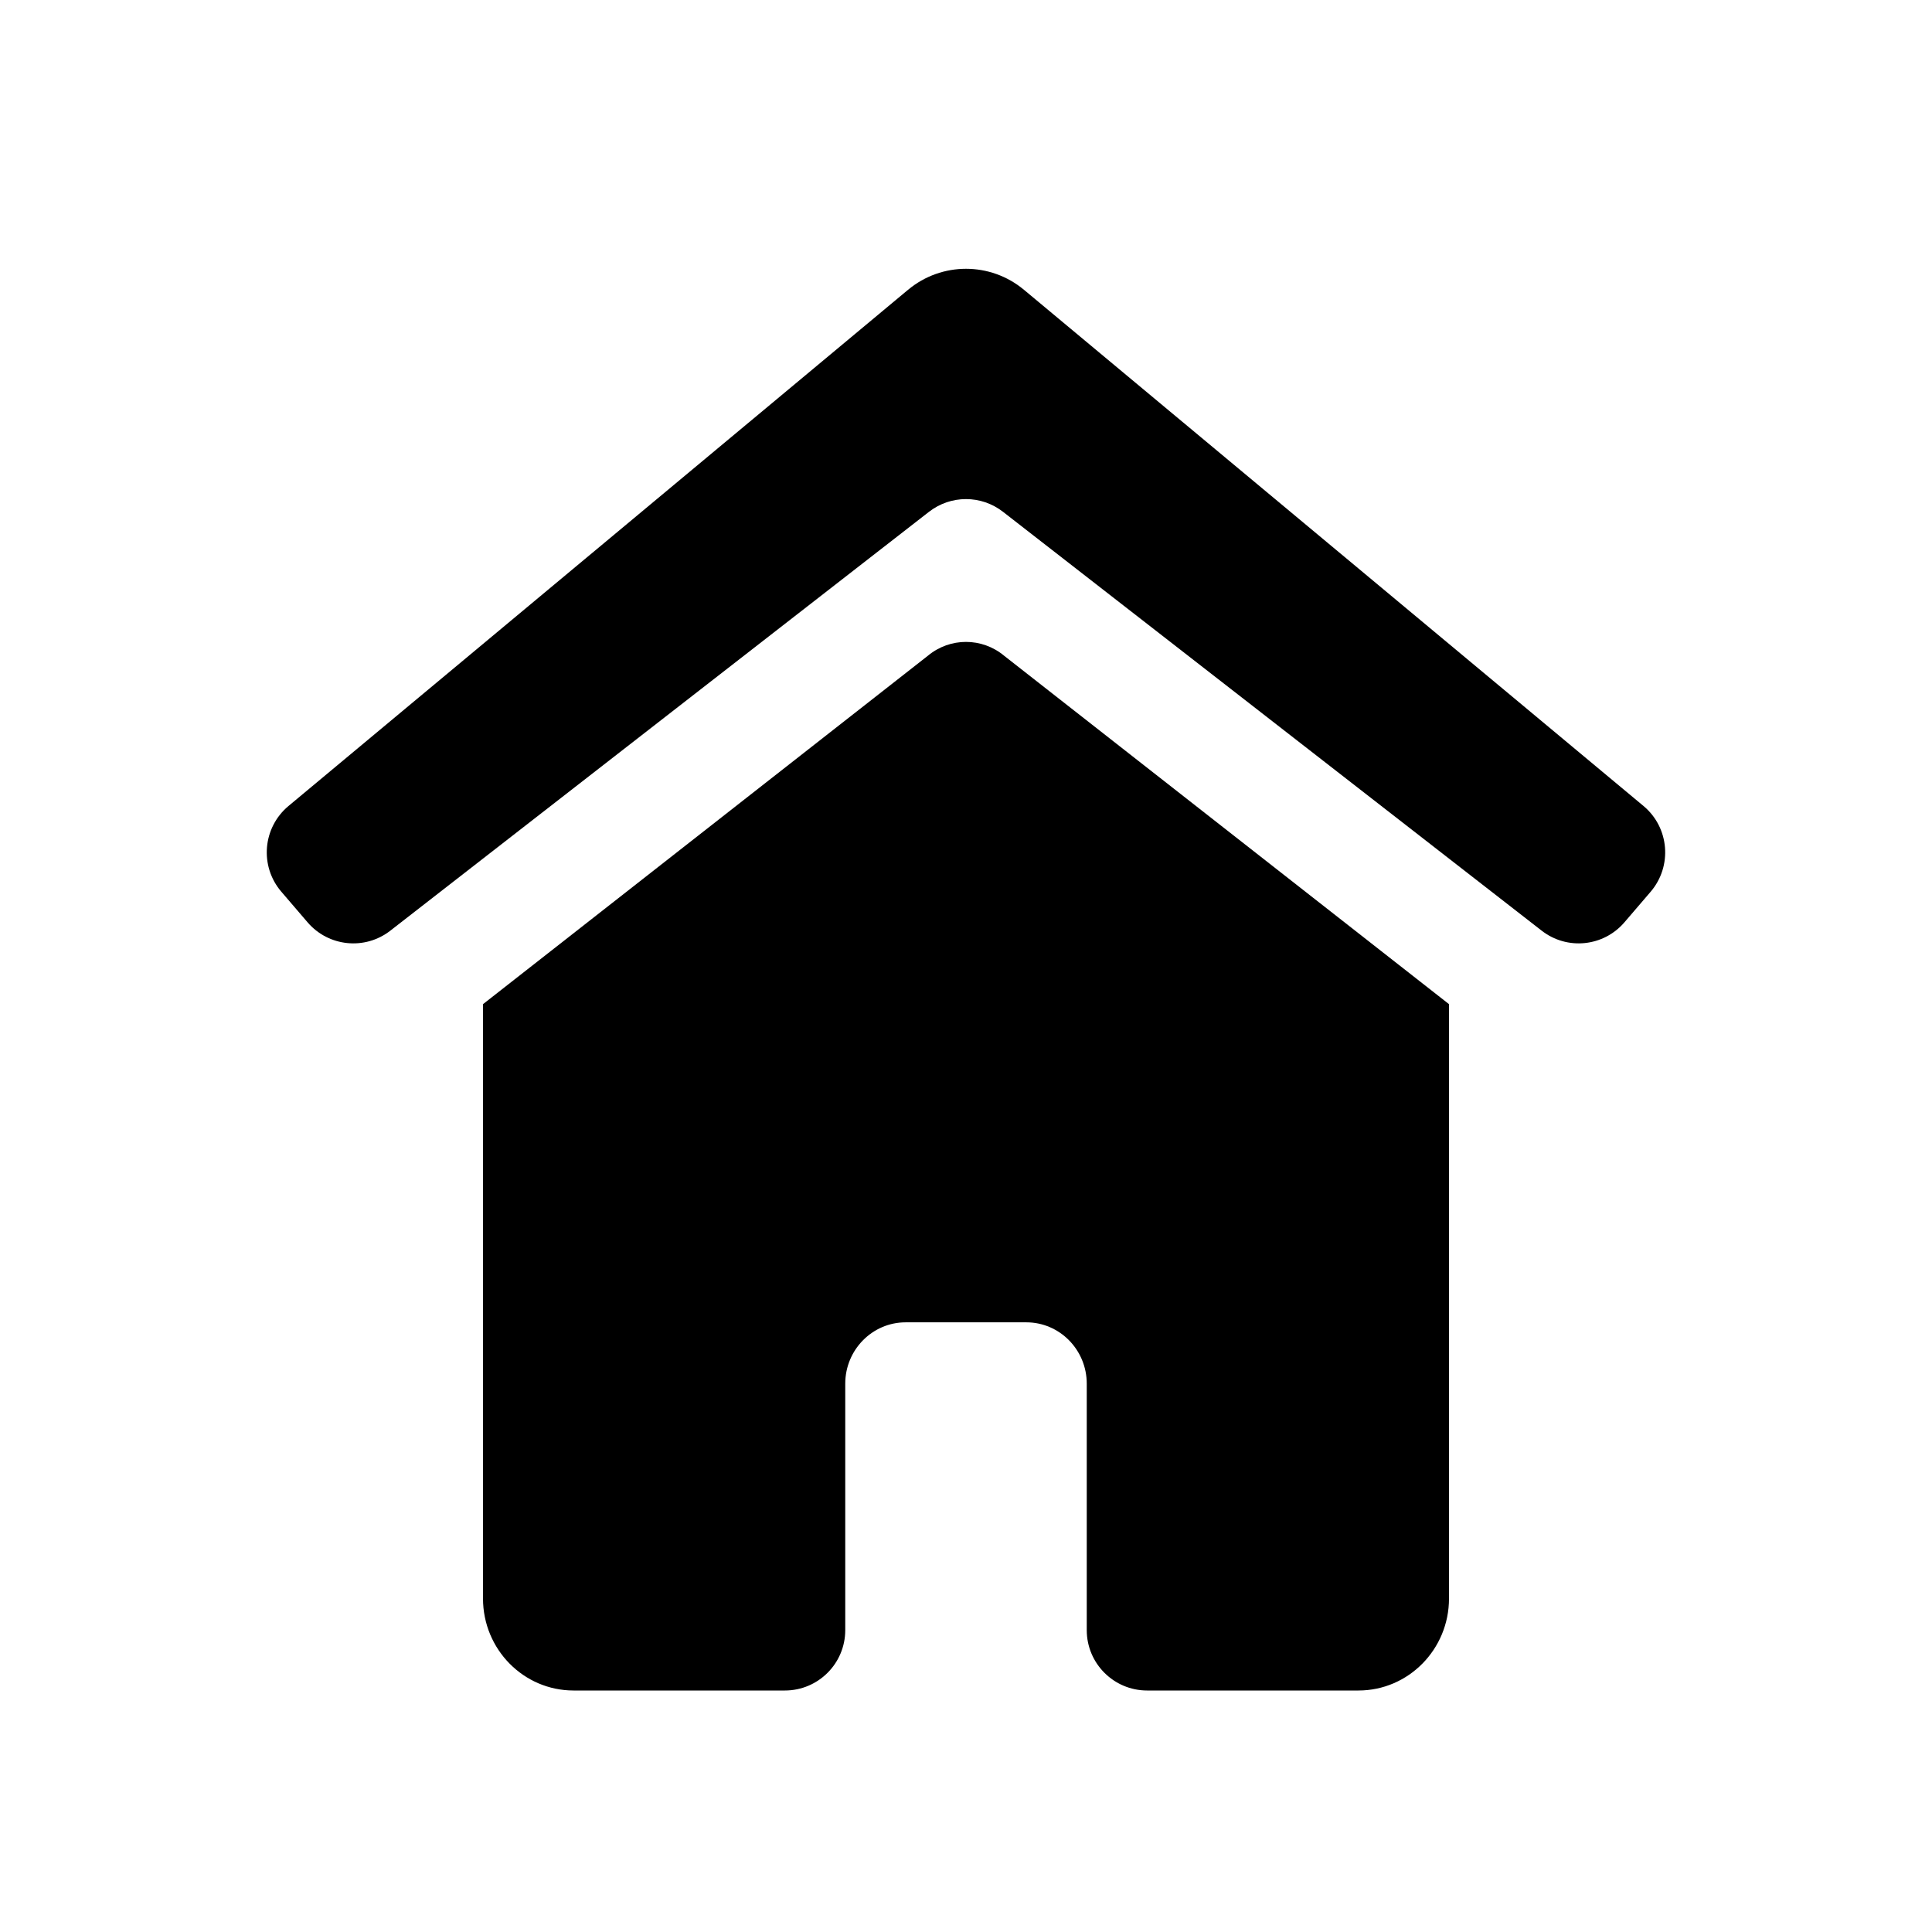
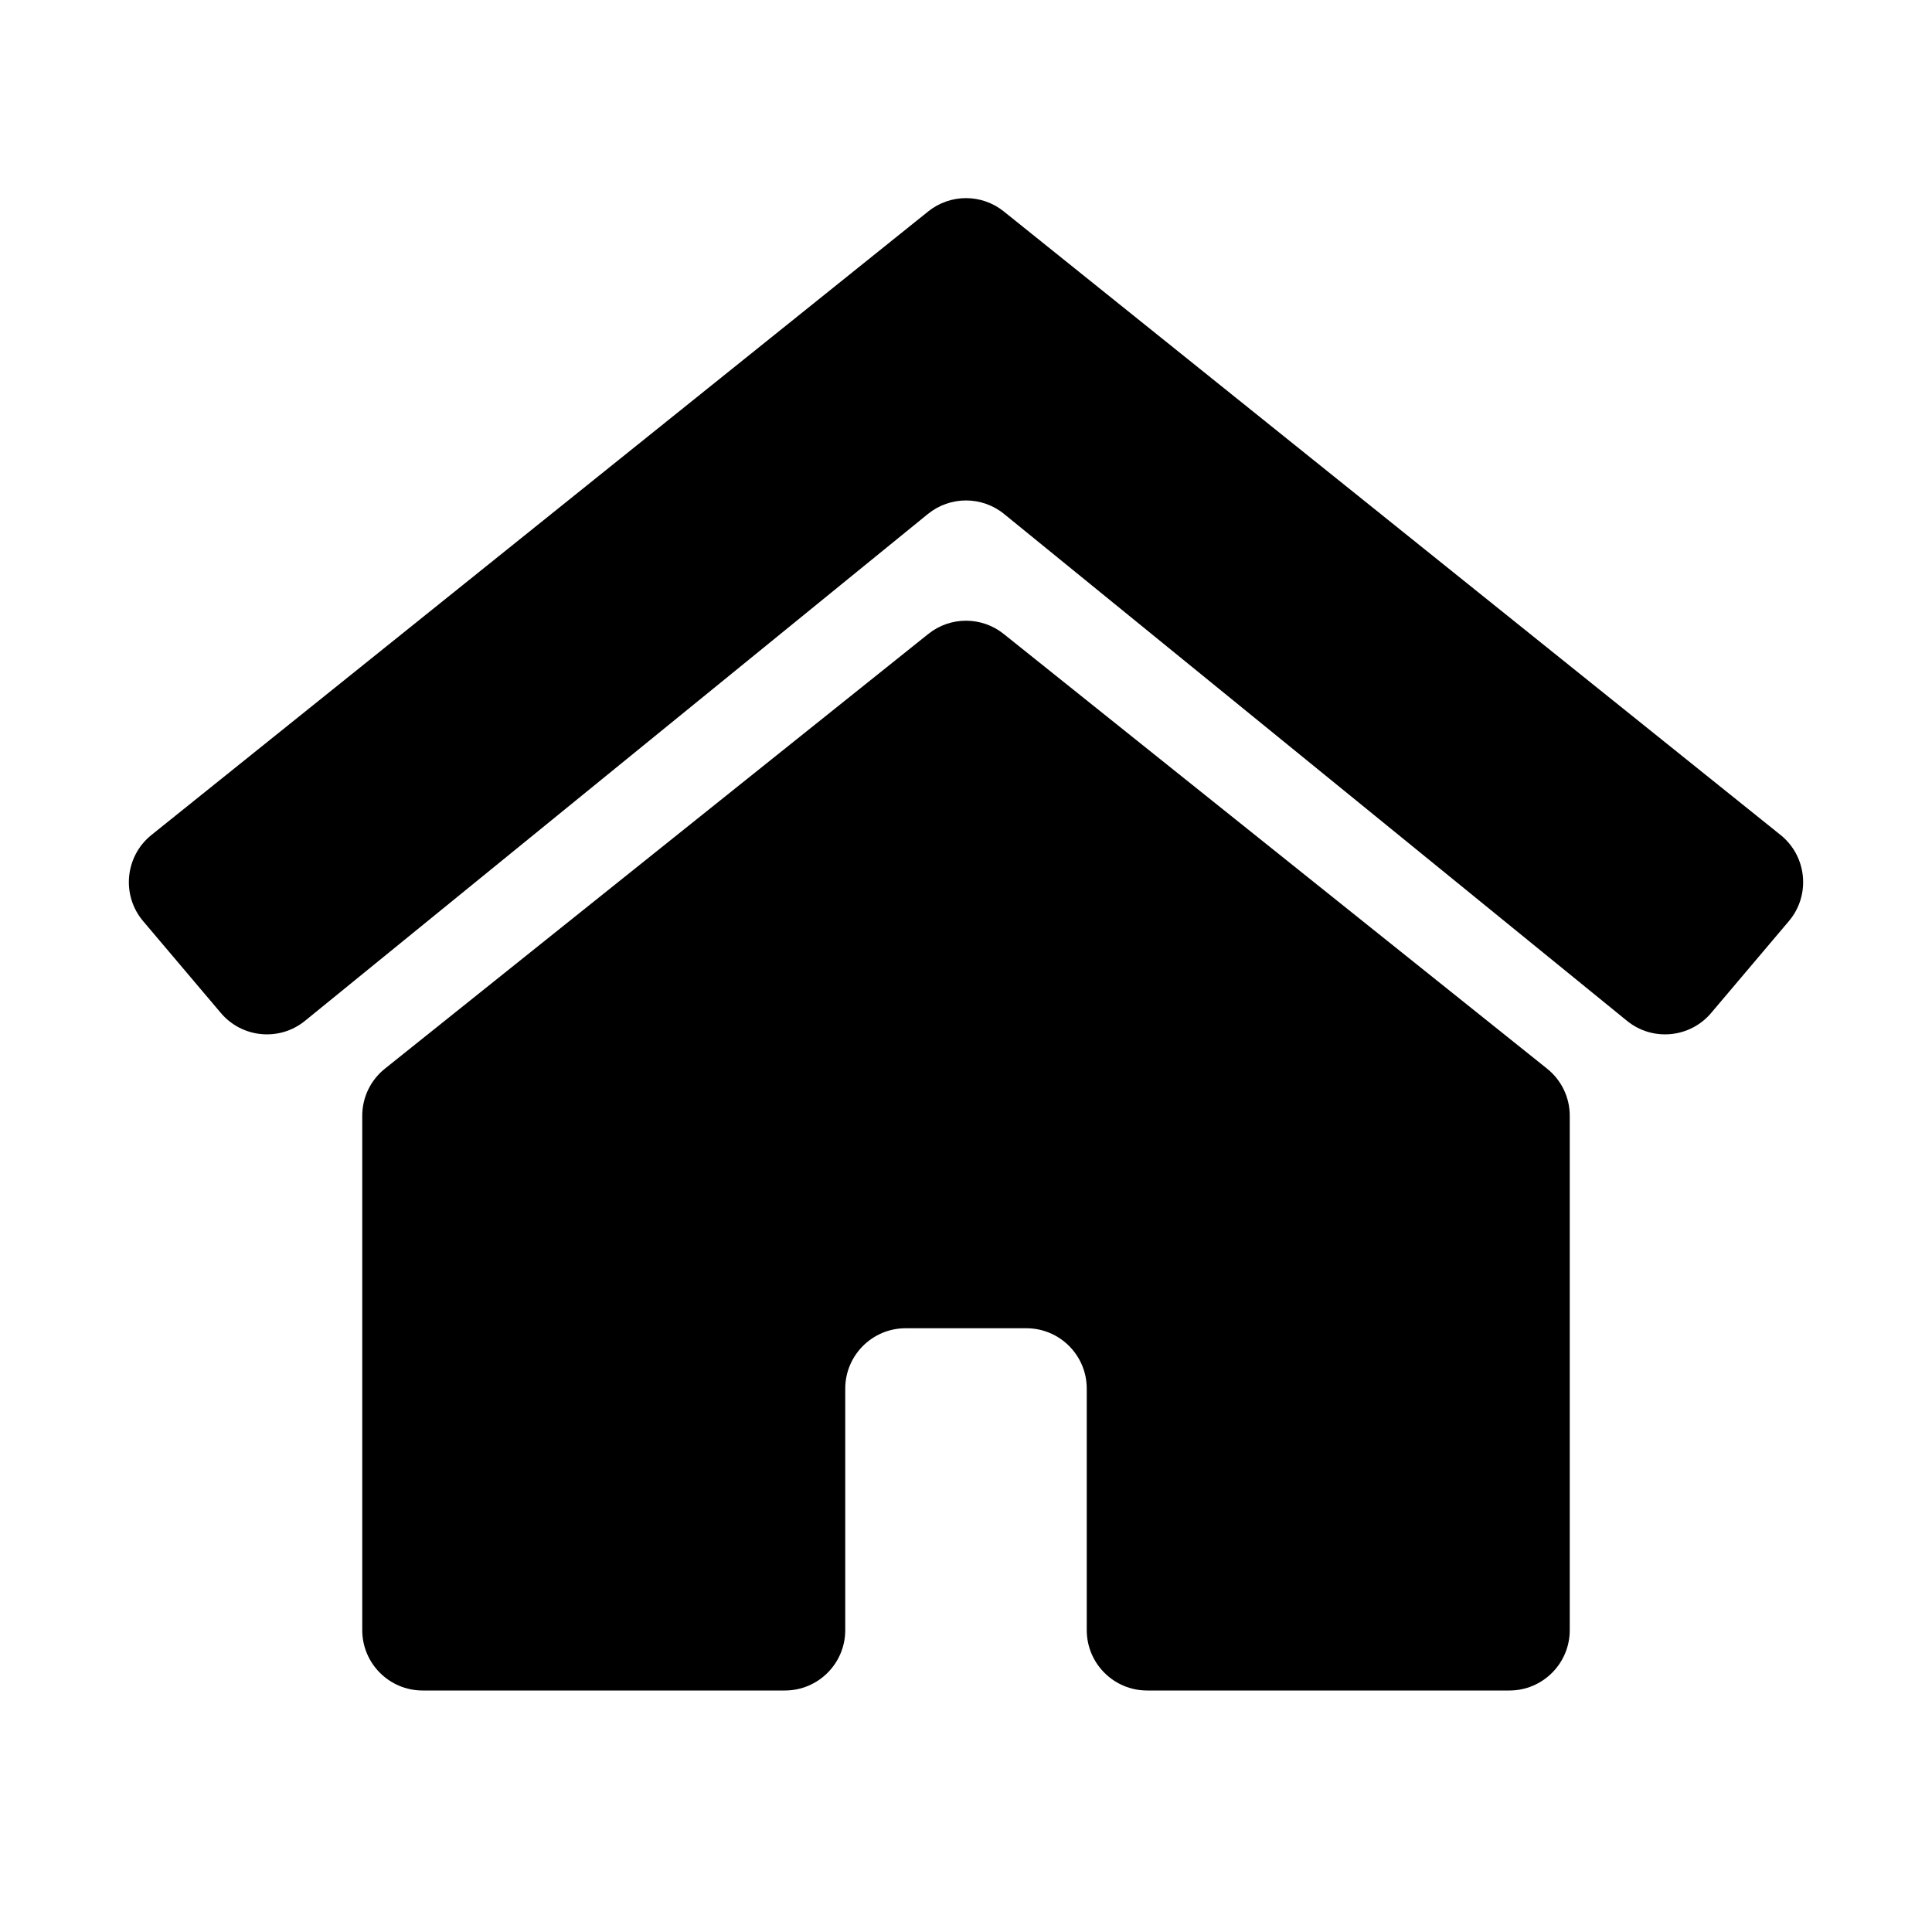
<svg xmlns="http://www.w3.org/2000/svg" width="16" height="16" viewBox="0 0 16 16" fill="none">
-   <path d="M7.52 2.4C7.798 2.168 8.202 2.168 8.48 2.4L13.611 6.675C13.825 6.854 13.851 7.173 13.67 7.385L13.453 7.638C13.279 7.841 12.977 7.871 12.767 7.707L8.307 4.239C8.126 4.098 7.874 4.098 7.693 4.239L3.233 7.707C3.023 7.871 2.721 7.841 2.547 7.638L2.33 7.385C2.148 7.173 2.175 6.854 2.389 6.675L7.52 2.4Z" fill="#000000" />
-   <path d="M7.685 5.43L4 8.316V13.238C4 13.659 4.336 14 4.75 14H6.5C6.776 14 7 13.776 7 13.5V11.459C7 11.179 7.224 10.951 7.5 10.951H8.5C8.776 10.951 9 11.179 9 11.459V13.5C9 13.776 9.224 14 9.5 14H11.25C11.664 14 12 13.659 12 13.238V8.316L8.315 5.43C8.132 5.278 7.868 5.278 7.685 5.43Z" fill="#000000" />
+   <path fill-rule="evenodd" clip-rule="evenodd" d="M7.687 1.751C7.87 1.604 8.13 1.604 8.313 1.751L14.746 6.915C14.965 7.091 14.996 7.414 14.815 7.628L14.171 8.389C13.995 8.597 13.685 8.626 13.474 8.454L8.316 4.257C8.132 4.107 7.868 4.107 7.684 4.257L2.526 8.454C2.315 8.626 2.005 8.597 1.829 8.389L1.185 7.628C1.004 7.414 1.035 7.091 1.254 6.915L7.687 1.751Z" fill="#000" />
+   <path d="M7.688 5.25C7.87 5.104 8.13 5.104 8.312 5.25L12.812 8.85C12.931 8.945 13 9.088 13 9.24V13.5C13 13.776 12.776 14 12.5 14H9.5C9.224 14 9 13.776 9 13.5V11.5C9 11.224 8.776 11 8.5 11H7.5C7.224 11 7 11.224 7 11.5V13.5C7 13.776 6.776 14 6.5 14H3.5C3.224 14 3 13.776 3 13.5V9.24C3 9.088 3.069 8.945 3.188 8.85L7.688 5.25Z" fill="#000" />
</svg>
